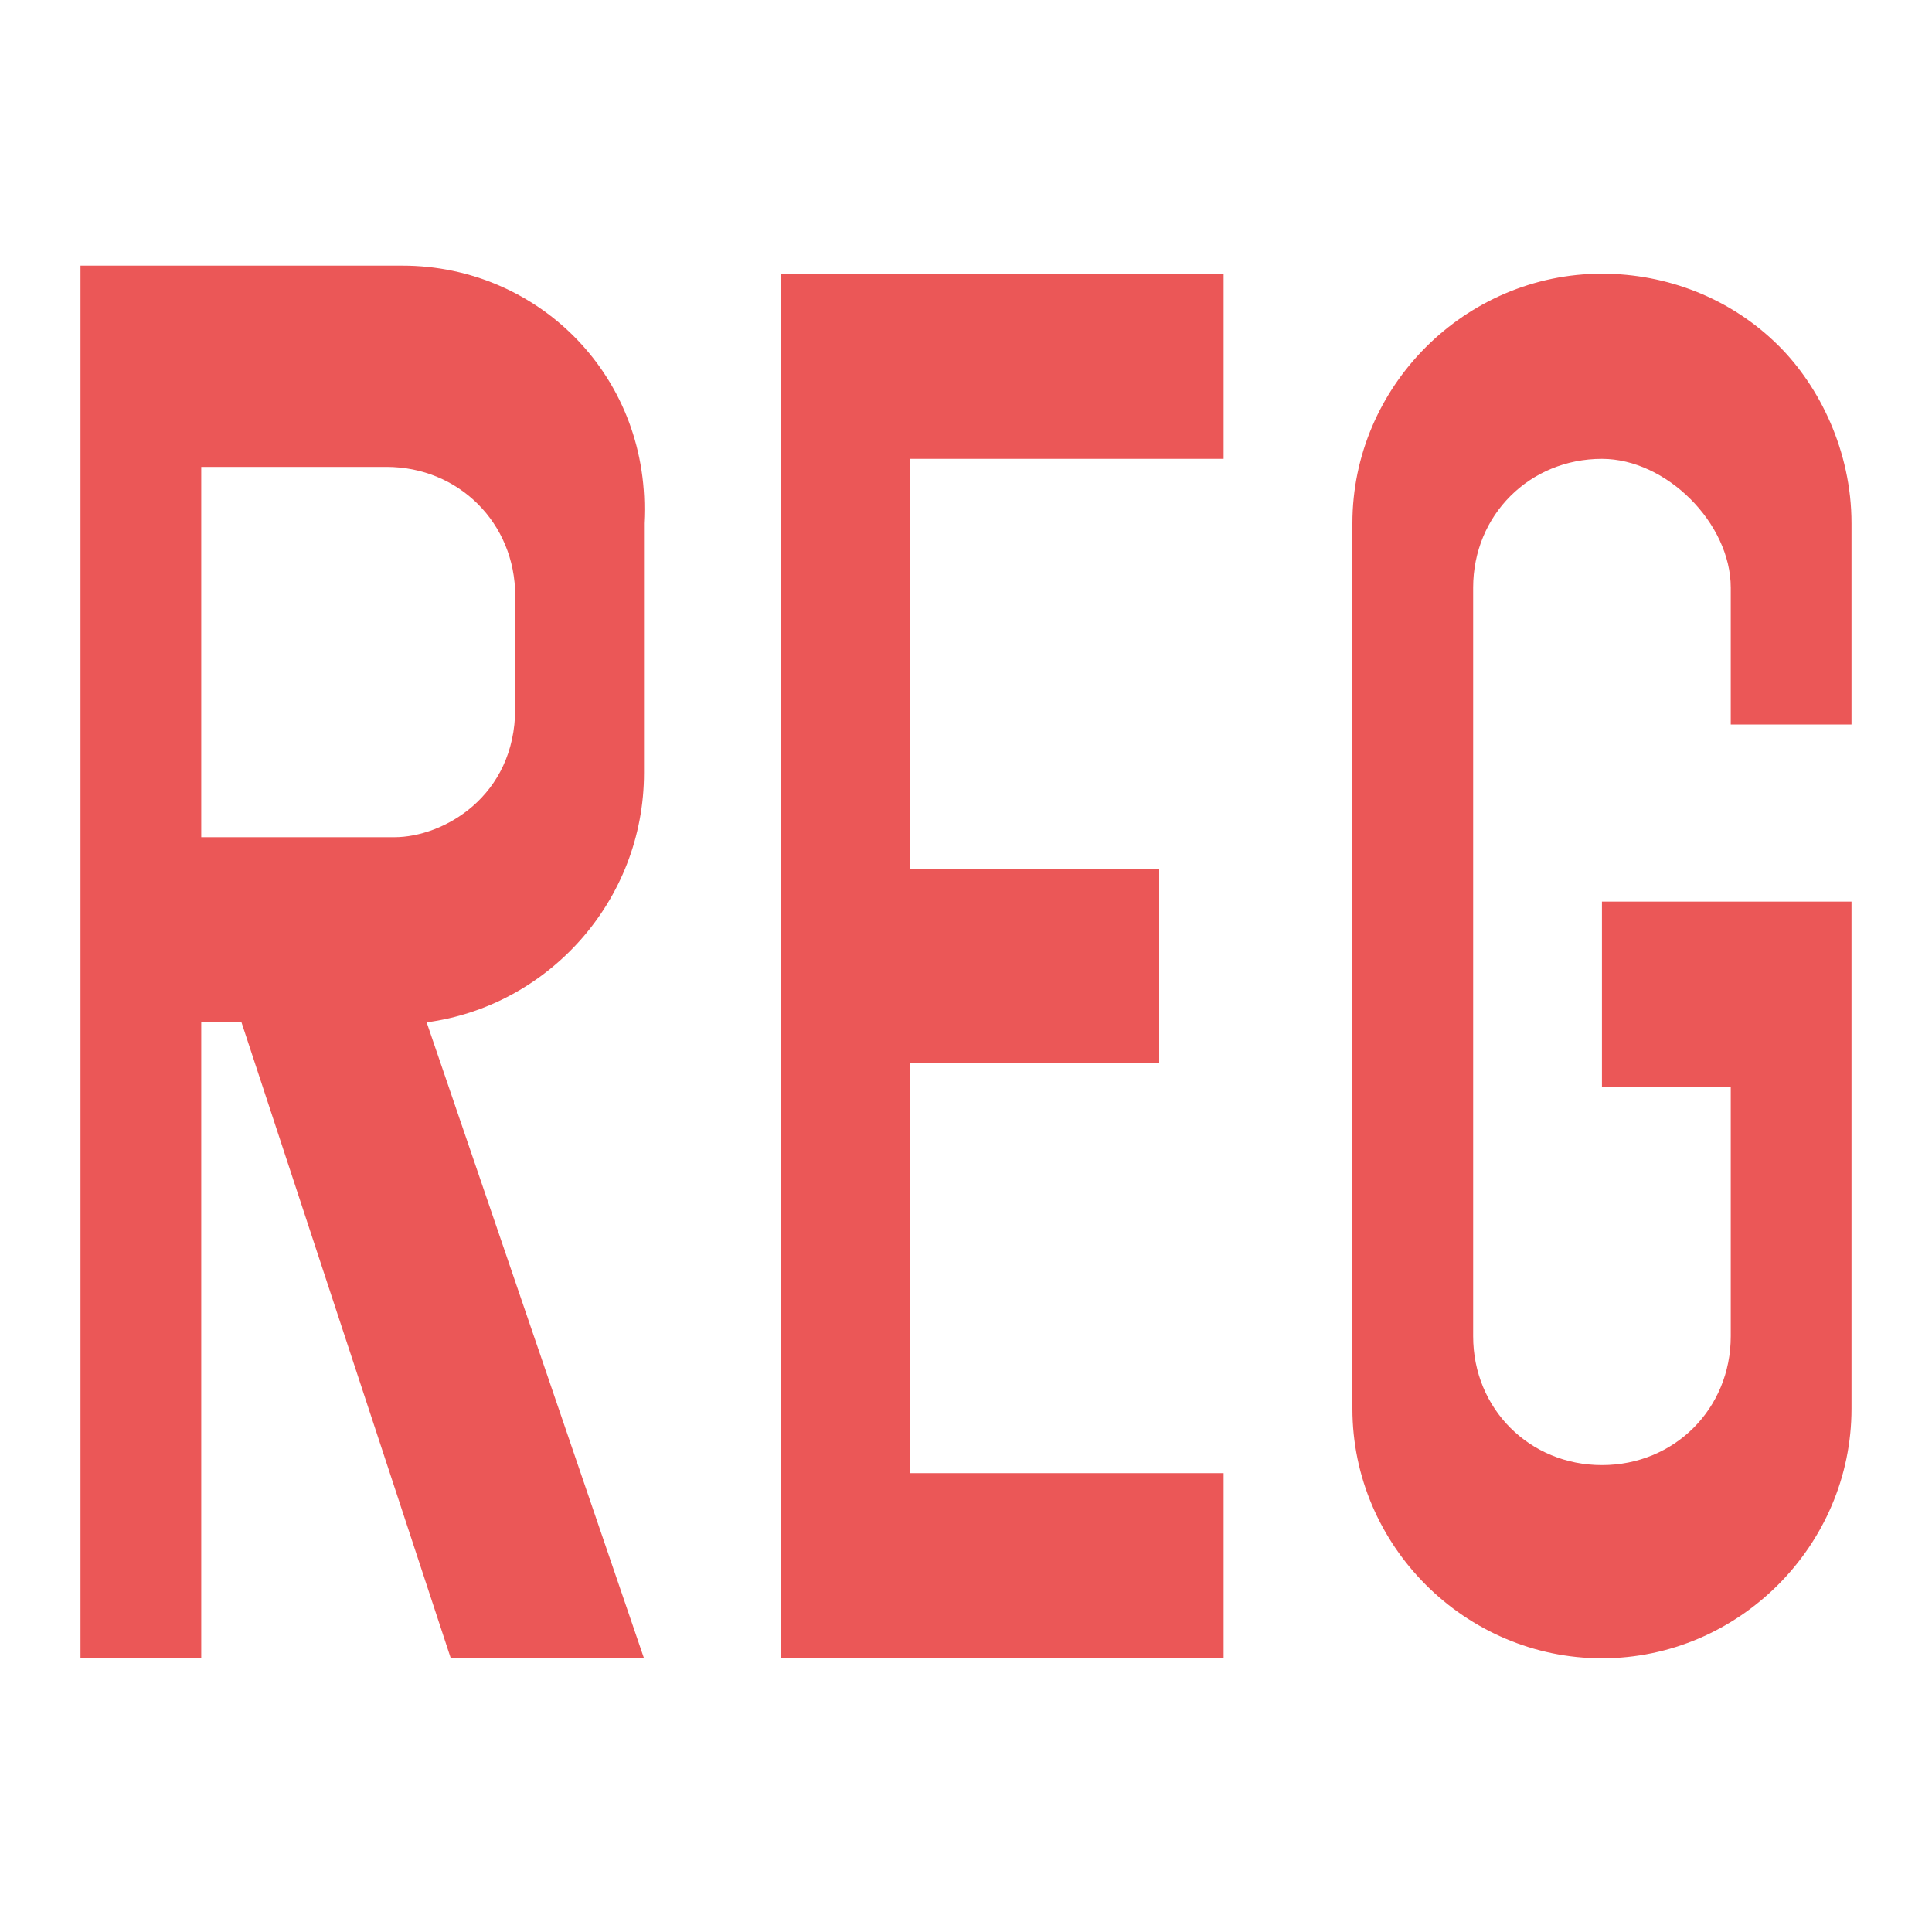
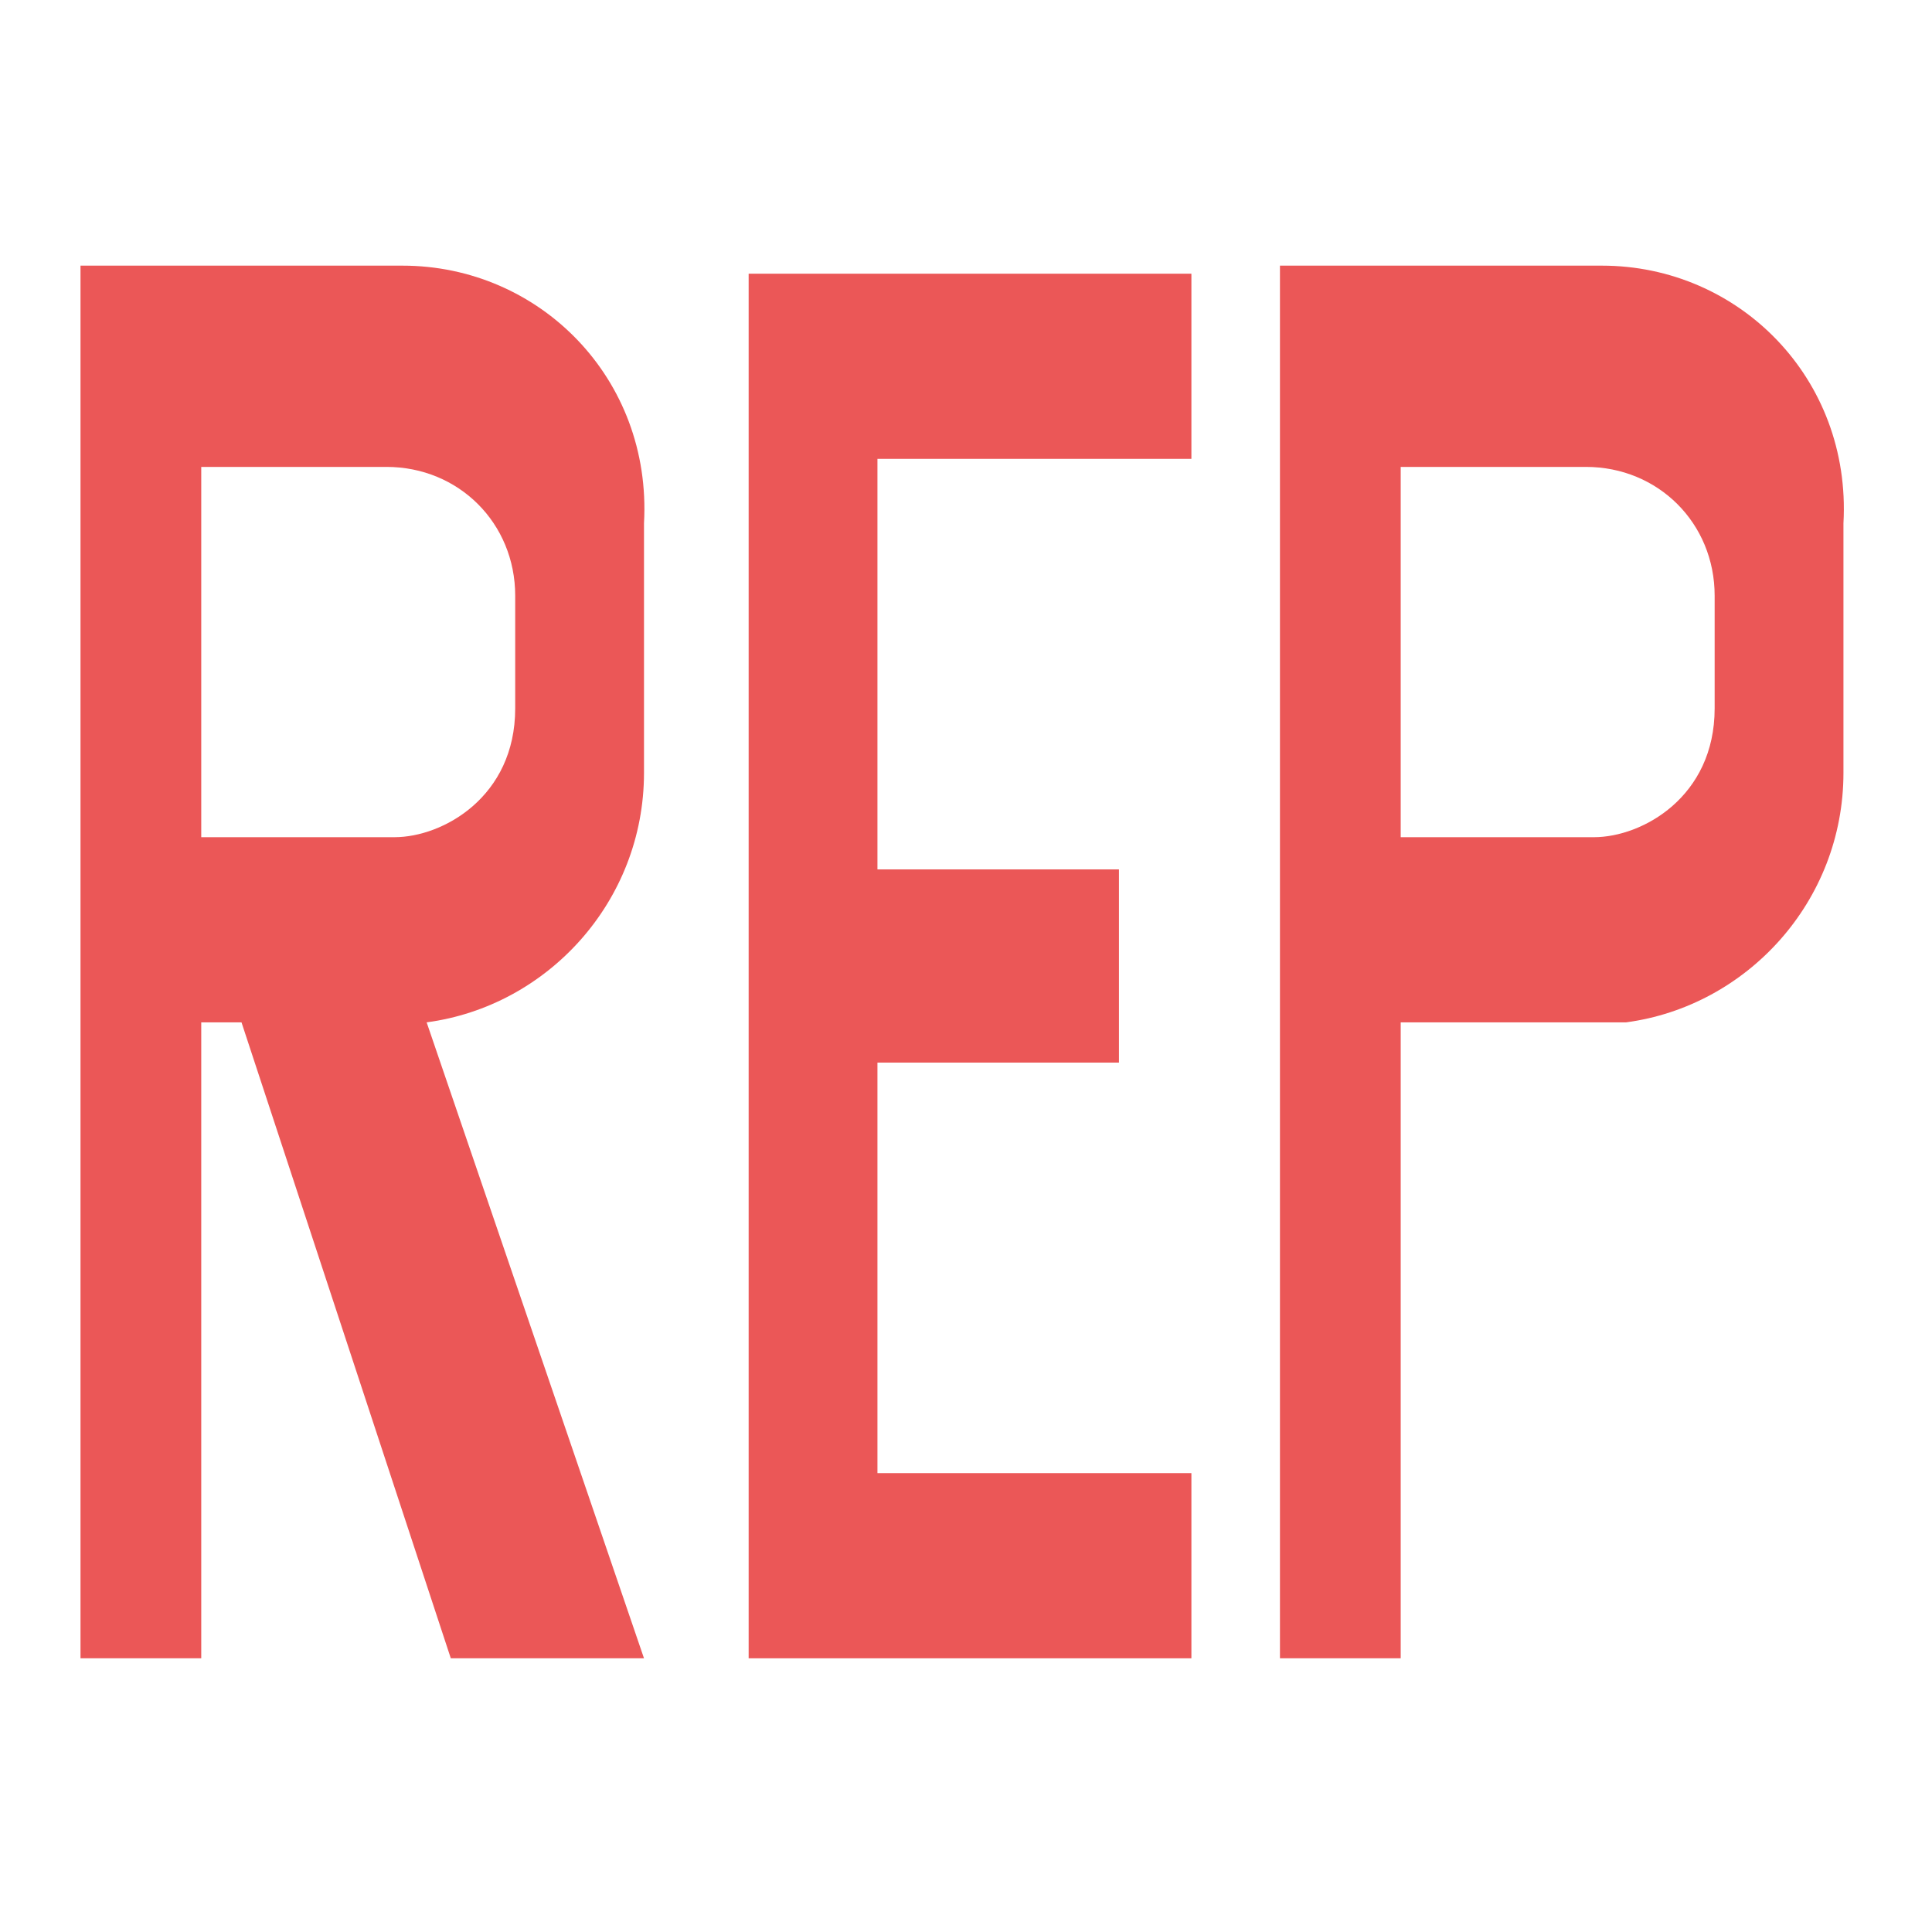
<svg xmlns="http://www.w3.org/2000/svg" version="1.1" id="图层_1" x="0px" y="0px" viewBox="0 0 24 24" style="enable-background:new 0 0 24 24;" xml:space="preserve">
  <style type="text/css">
	.st0{fill:#EB5757;}
</style>
-   <g id="regular">
-     <path class="st0" d="M5,3.3H2.5H1v2.4v4.6v2.4v7.9h1.5v-7.9H3l2.6,7.9H8l-2.7-7.9C6.8,12.5,8,11.2,8,9.6V6.5C8.1,4.7,6.7,3.3,5,3.3   z M4.9,10.4H2.5V5.8h2.3c0.9,0,1.6,0.7,1.6,1.6v1.4C6.4,9.9,5.5,10.4,4.9,10.4z" />
-     <polygon class="st0" points="15.2,5.7 15.2,3.4 9.7,3.4 9.7,20.6 15.2,20.6 15.2,18.3 11.3,18.3 11.3,13.2 14.4,13.2 14.4,10.8    11.3,10.8 11.3,5.7  " />
-     <path class="st0" d="M23,9V6.5c0-0.9-0.4-1.7-0.9-2.2c-0.6-0.6-1.4-0.9-2.2-0.9c-1.7,0-3.1,1.4-3.1,3.1v11c0,1.7,1.4,3.1,3.1,3.1   c1.7,0,3.1-1.4,3.1-3.1v-6.3h-3.1v2.3h1.6v3.1c0,0.9-0.7,1.6-1.6,1.6c-0.9,0-1.6-0.7-1.6-1.6V7.3c0-0.9,0.7-1.6,1.6-1.6   c0.4,0,0.8,0.2,1.1,0.5s0.5,0.7,0.5,1.1V9H23z" />
-   </g>
+   <path class="st0" d="M5,3.3H2.5H1v2.4v4.6v2.4v7.9h1.5v-7.9H3l2.6,7.9H8l-2.7-7.9C6.8,12.5,8,11.2,8,9.6V6.5C8.1,4.7,6.7,3.3,5,3.3z   M4.9,10.4H2.5V5.8h2.3c0.9,0,1.6,0.7,1.6,1.6v1.4C6.4,9.9,5.5,10.4,4.9,10.4z" />
+   <path class="st0" d="M19.9,3.3h-2.5h-1.5v2.4v4.6v2.4v7.9h1.5v-7.9h2.8c1.5-0.2,2.7-1.5,2.7-3.1V6.5C23,4.7,21.6,3.3,19.9,3.3z   M21.3,8.8c0,1.1-0.9,1.6-1.5,1.6h-2.4V5.8h2.3c0.9,0,1.6,0.7,1.6,1.6V8.8z" />
+   <polygon class="st0" points="14.8,5.7 14.8,3.4 9.3,3.4 9.3,20.6 14.8,20.6 14.8,18.3 10.9,18.3 10.9,13.2 13.9,13.2 13.9,10.8   10.9,10.8 10.9,5.7 " />
</svg>
